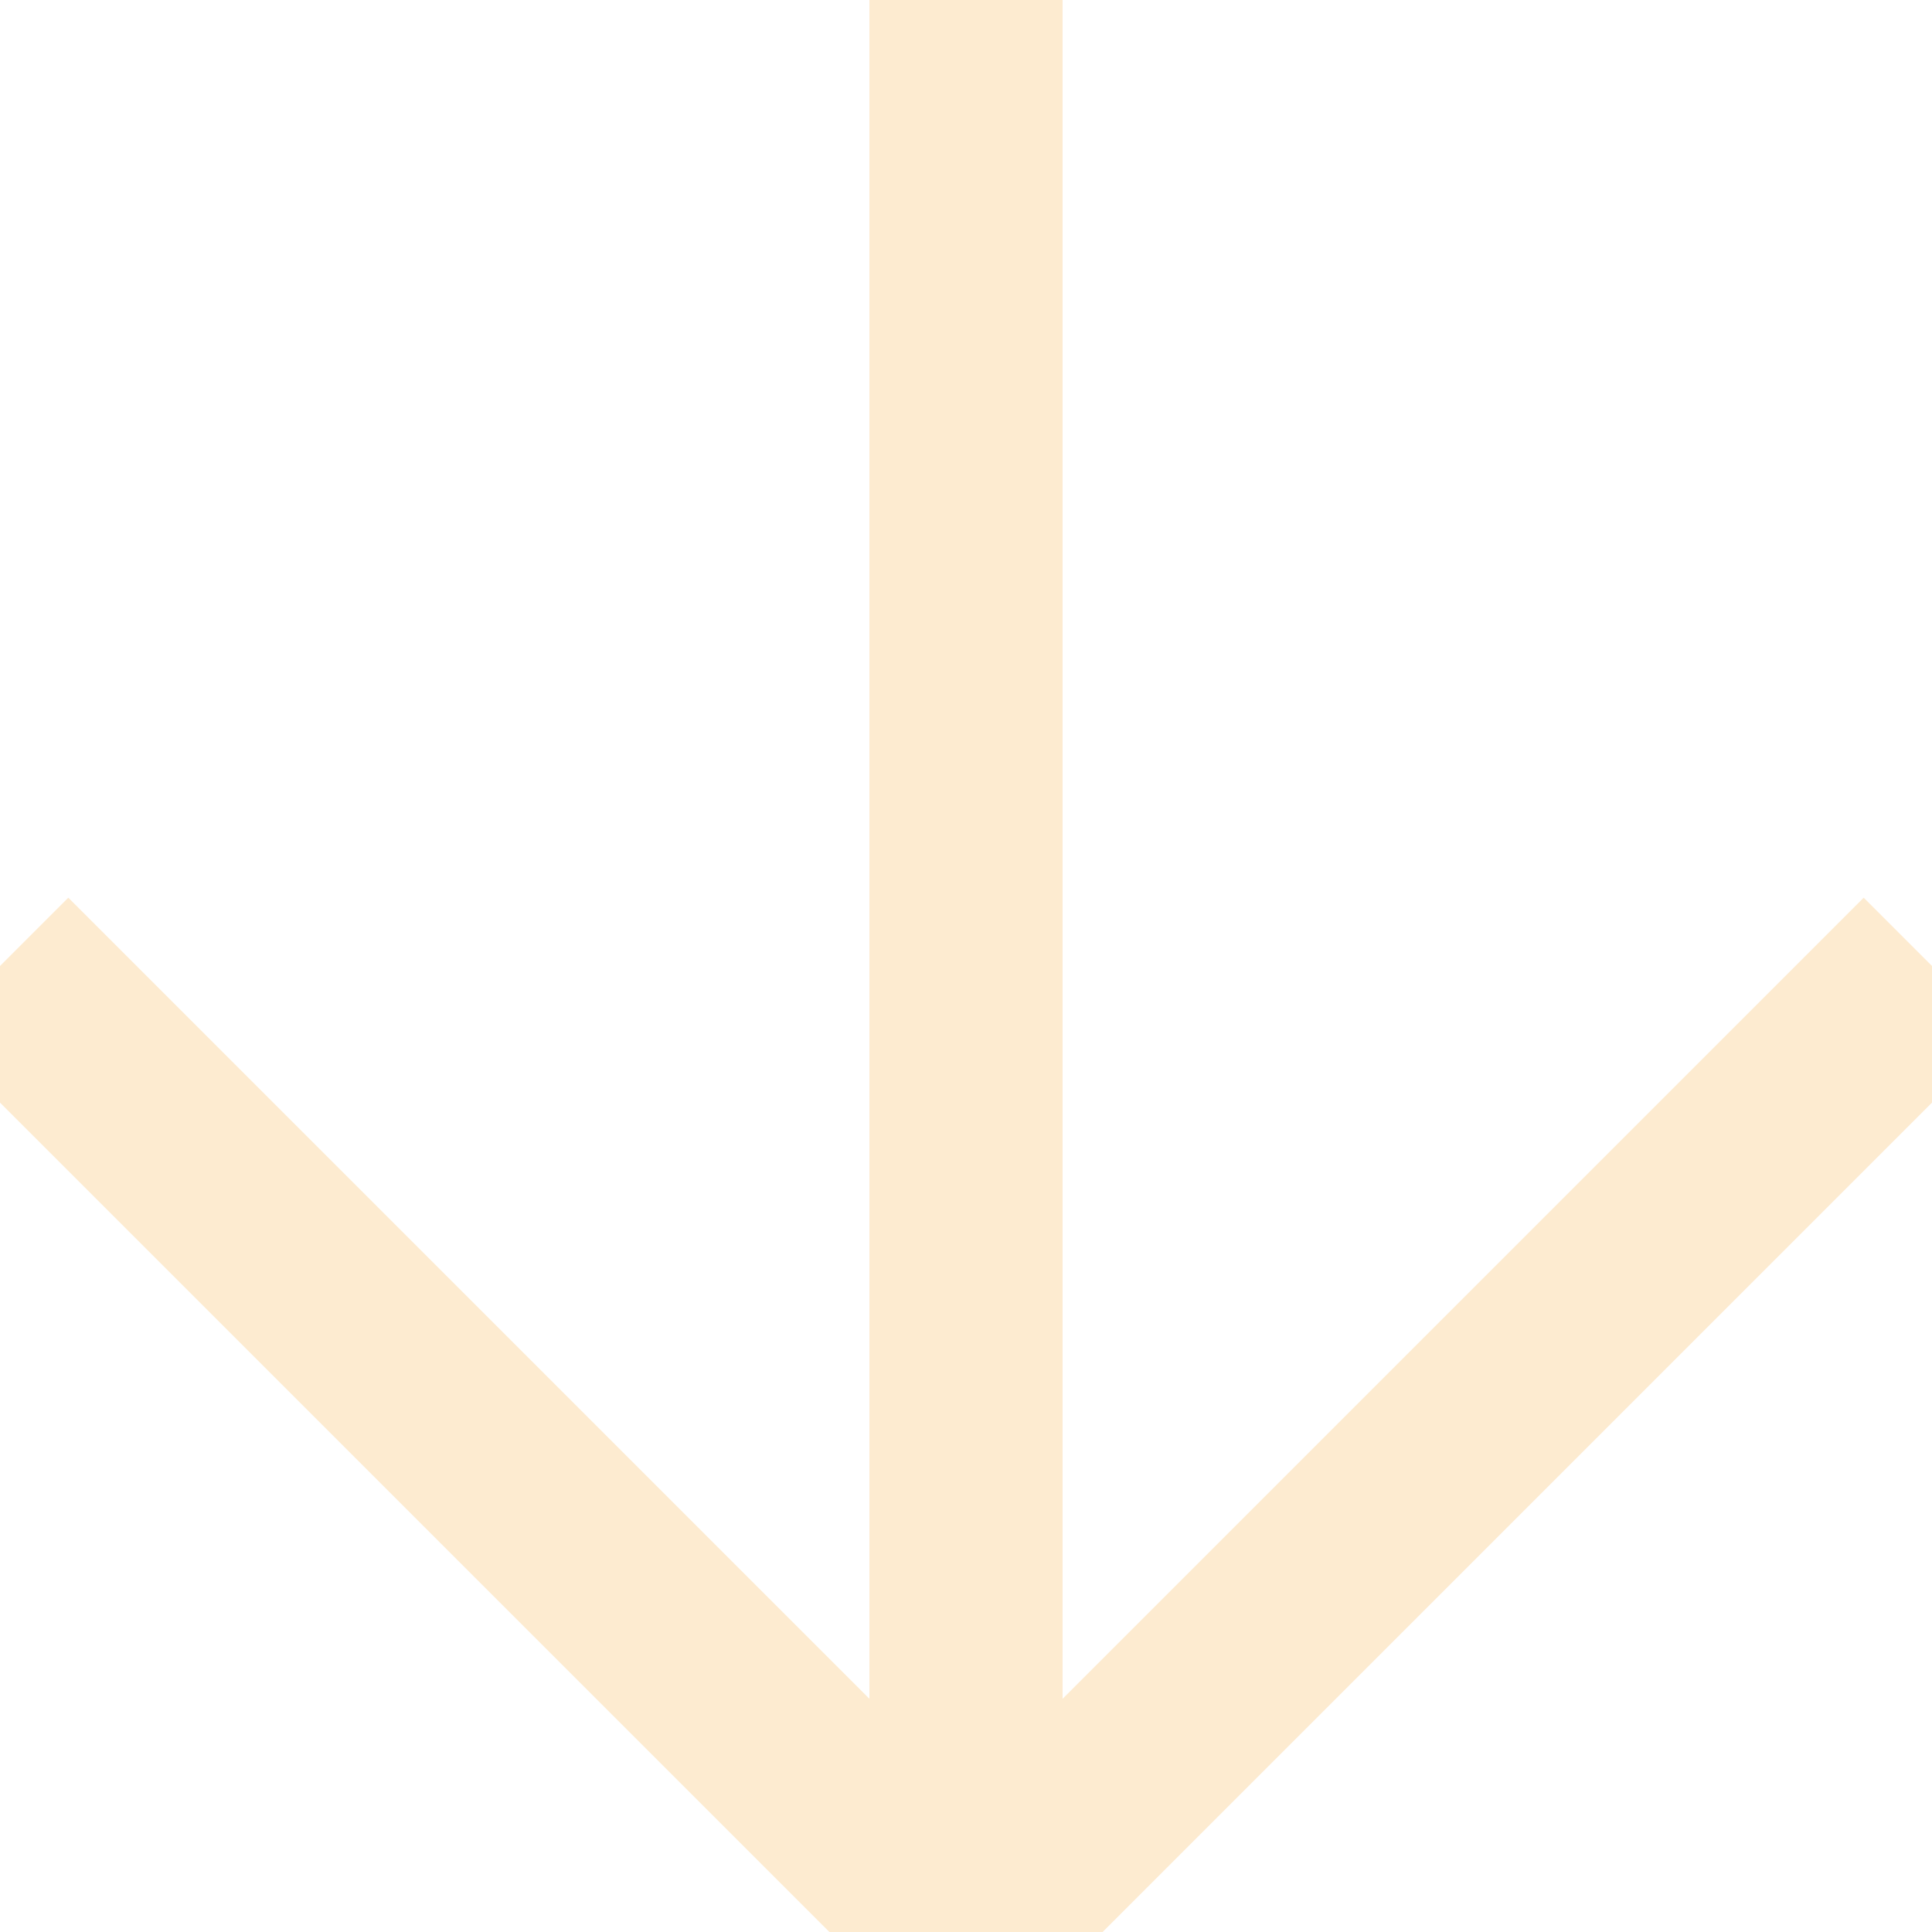
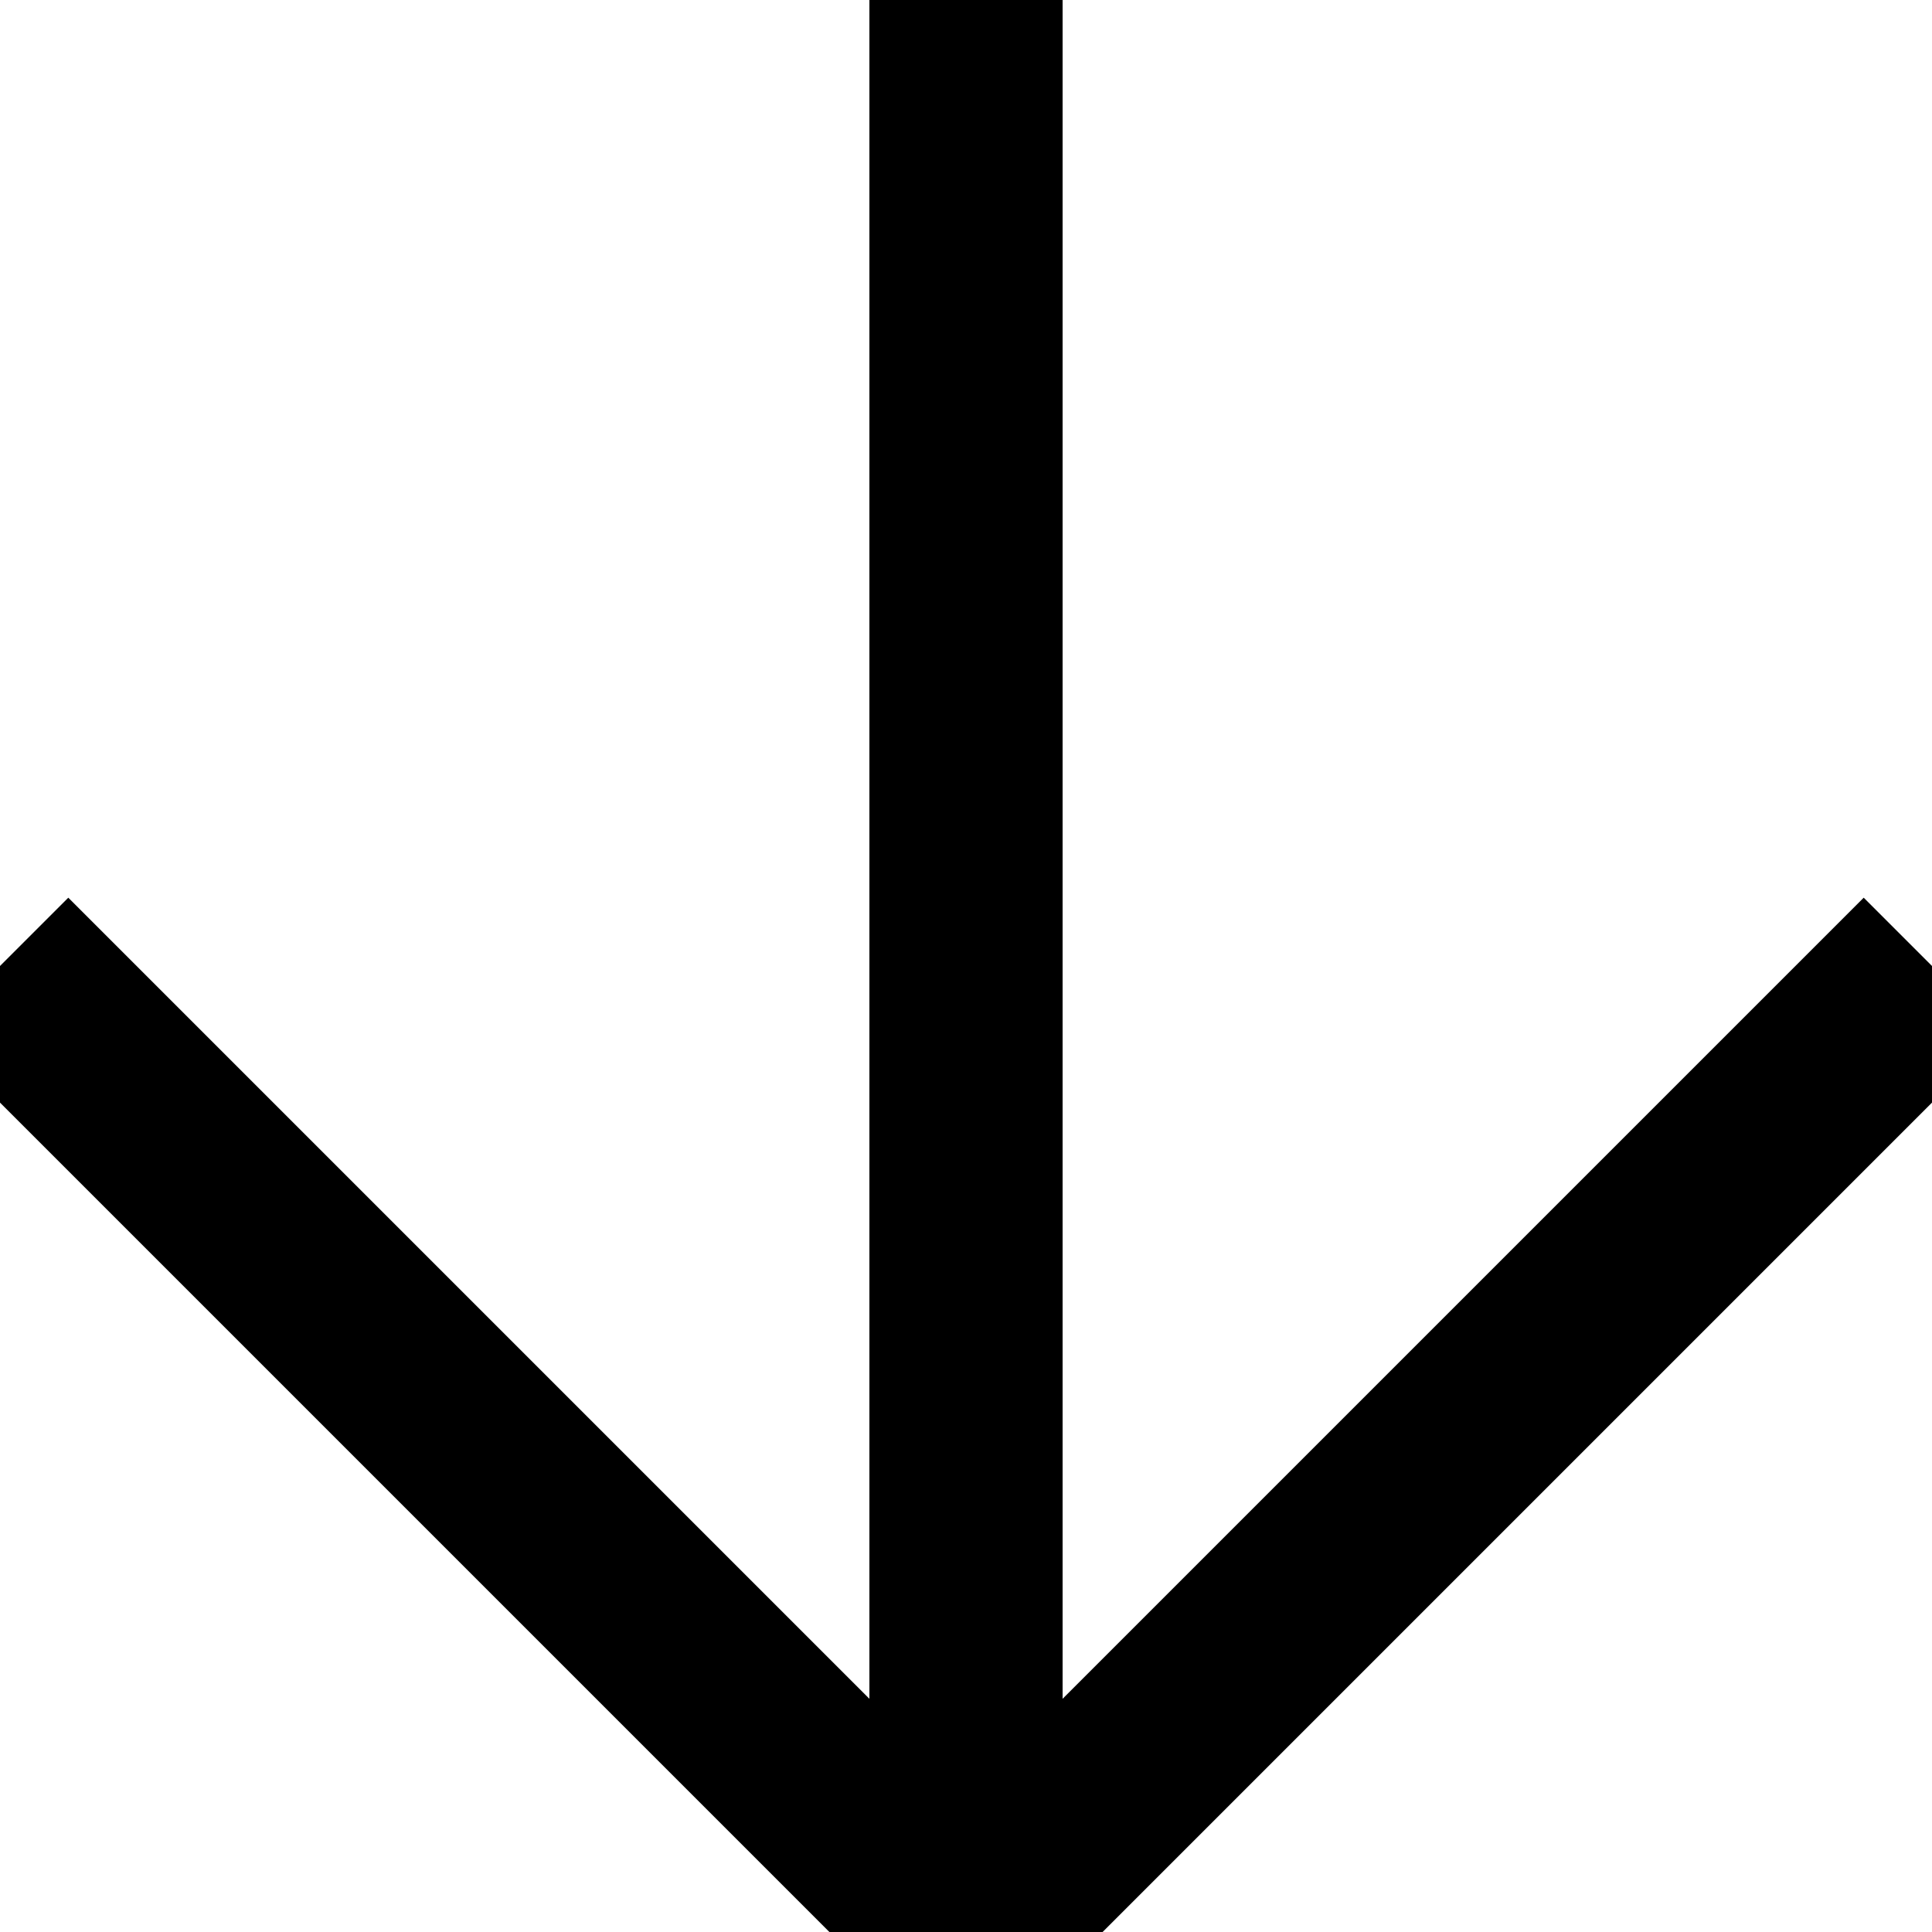
<svg xmlns="http://www.w3.org/2000/svg" width="30px" height="30px" viewBox="0 0 30 30" zoomAndPan="disable" preserveAspectRatio="none">
-   <style type="text/css"> line { stroke: #FDEBD0; stroke-width: 3; } </style>
+   <style type="text/css"> line { stroke: #000000; stroke-width: 3; } </style>
  <line x1="0" y1="15" x2="15" y2="30" />
  <line x1="30" y1="15" x2="15" y2="30" />
  <line x1="15" y1="30" x2="15" y2="0" />
</svg>
